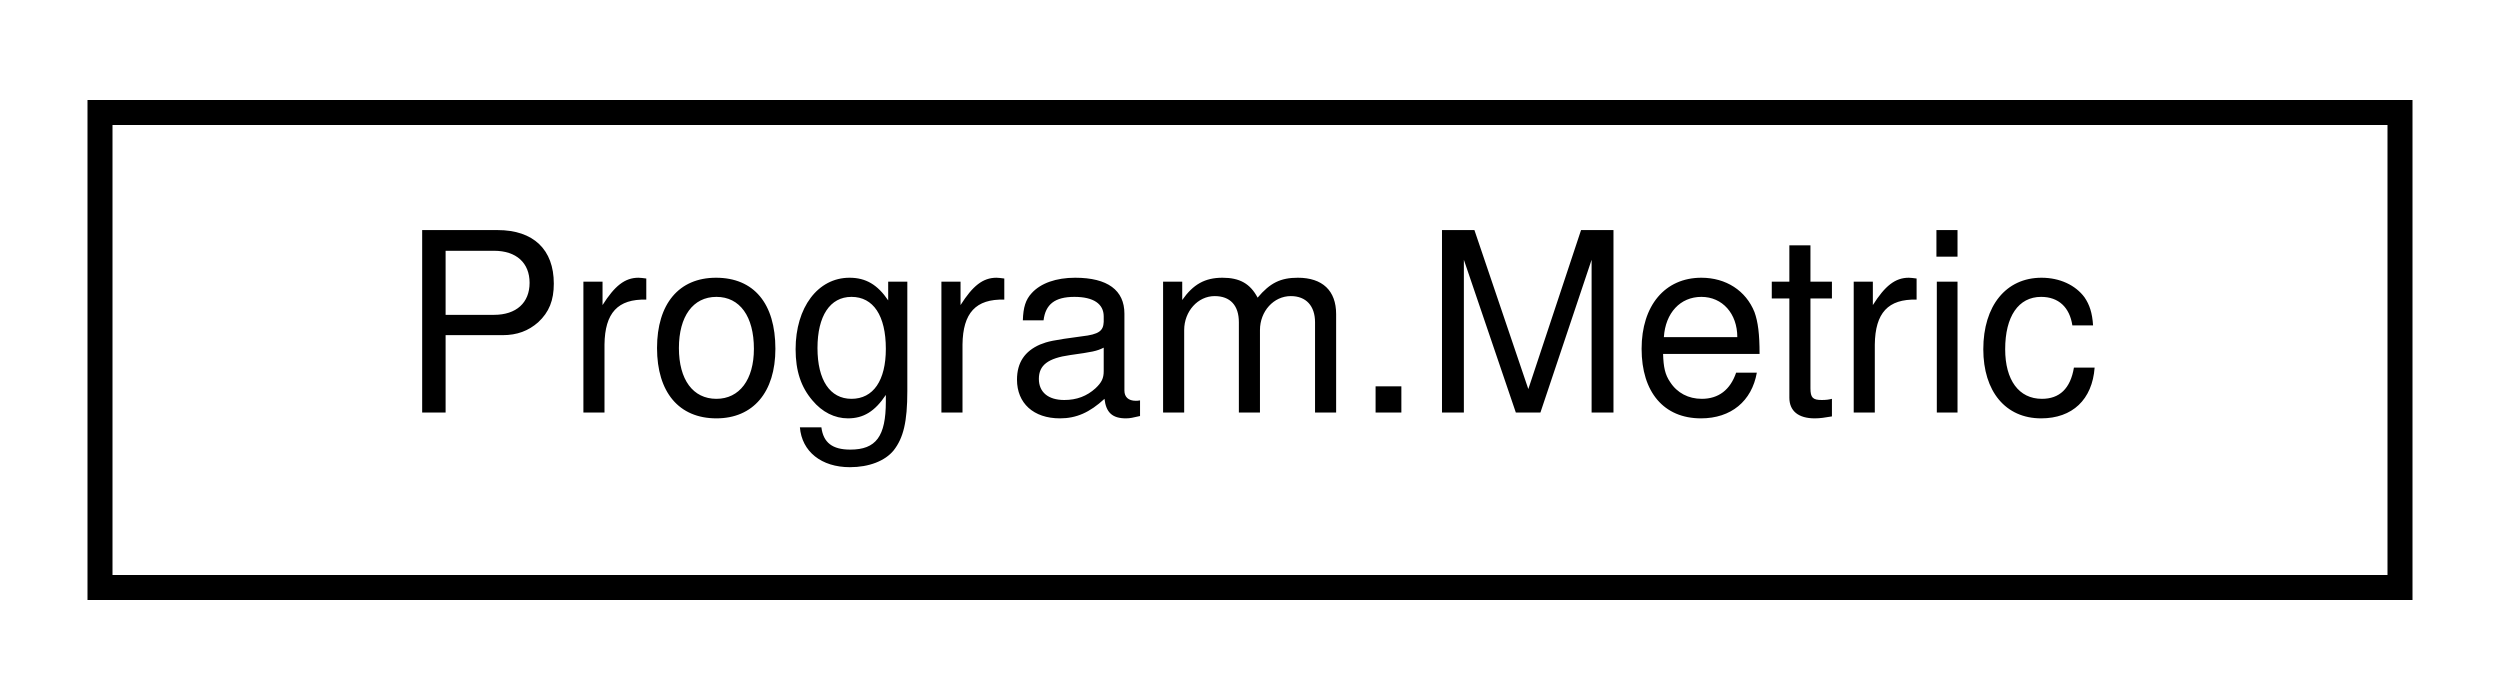
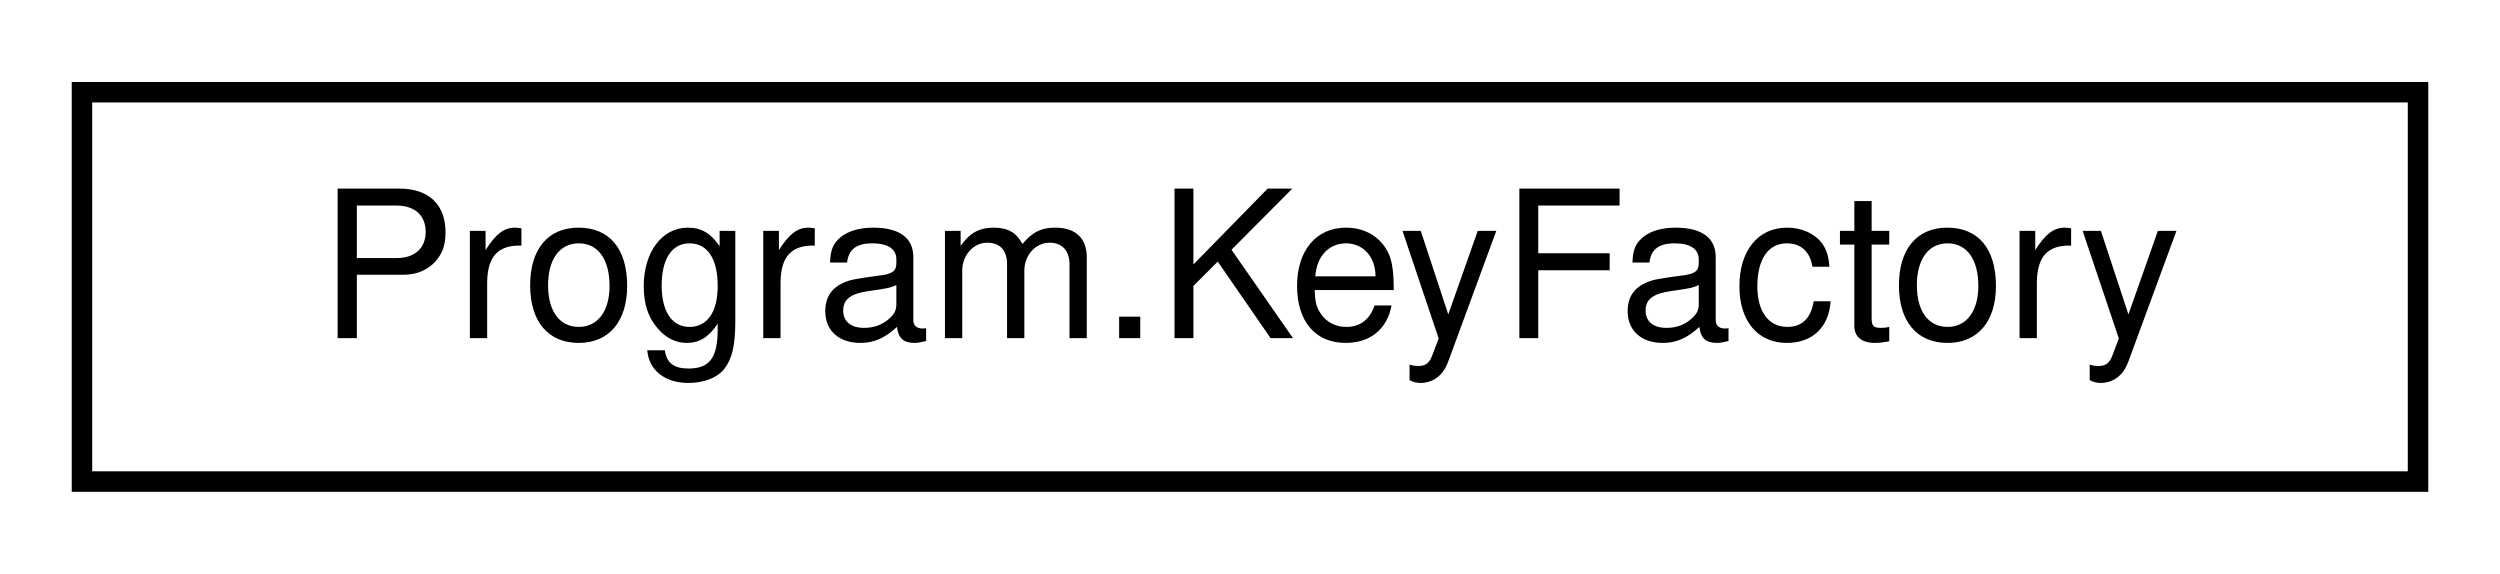
- <svg xmlns="http://www.w3.org/2000/svg" xmlns:xlink="http://www.w3.org/1999/xlink" width="100pt" height="28pt" viewBox="0.00 0.00 100.00 28.00">
+ <svg xmlns="http://www.w3.org/2000/svg" xmlns:xlink="http://www.w3.org/1999/xlink" width="122pt" height="28pt" viewBox="0.00 0.00 122.00 28.00">
  <g id="graph0" class="graph" transform="scale(1 1) rotate(0) translate(4 24)">
    <g id="node1" class="node">
      <g id="a_node1">
-         <a xlink:href="class_program_1_1_metric.html" target="_top" xlink:title=" ">
-           <polygon fill="none" stroke="black" points="0,-0.5 0,-19.5 92,-19.5 92,-0.5 0,-0.5" />
-           <text text-anchor="middle" x="46" y="-7.5" font-family="Helvetica,sans-Serif" font-size="10.00">Program.Metric</text>
+         <a xlink:href="class_program_1_1_key_factory.html" target="_top" xlink:title="Factory used to create Key.">
+           <polygon fill="none" stroke="black" points="0,-0.5 0,-19.5 114,-19.5 114,-0.5 0,-0.5" />
+           <text text-anchor="middle" x="57" y="-7.5" font-family="Helvetica,sans-Serif" font-size="10.00">Program.KeyFactory</text>
        </a>
      </g>
    </g>
  </g>
</svg>
